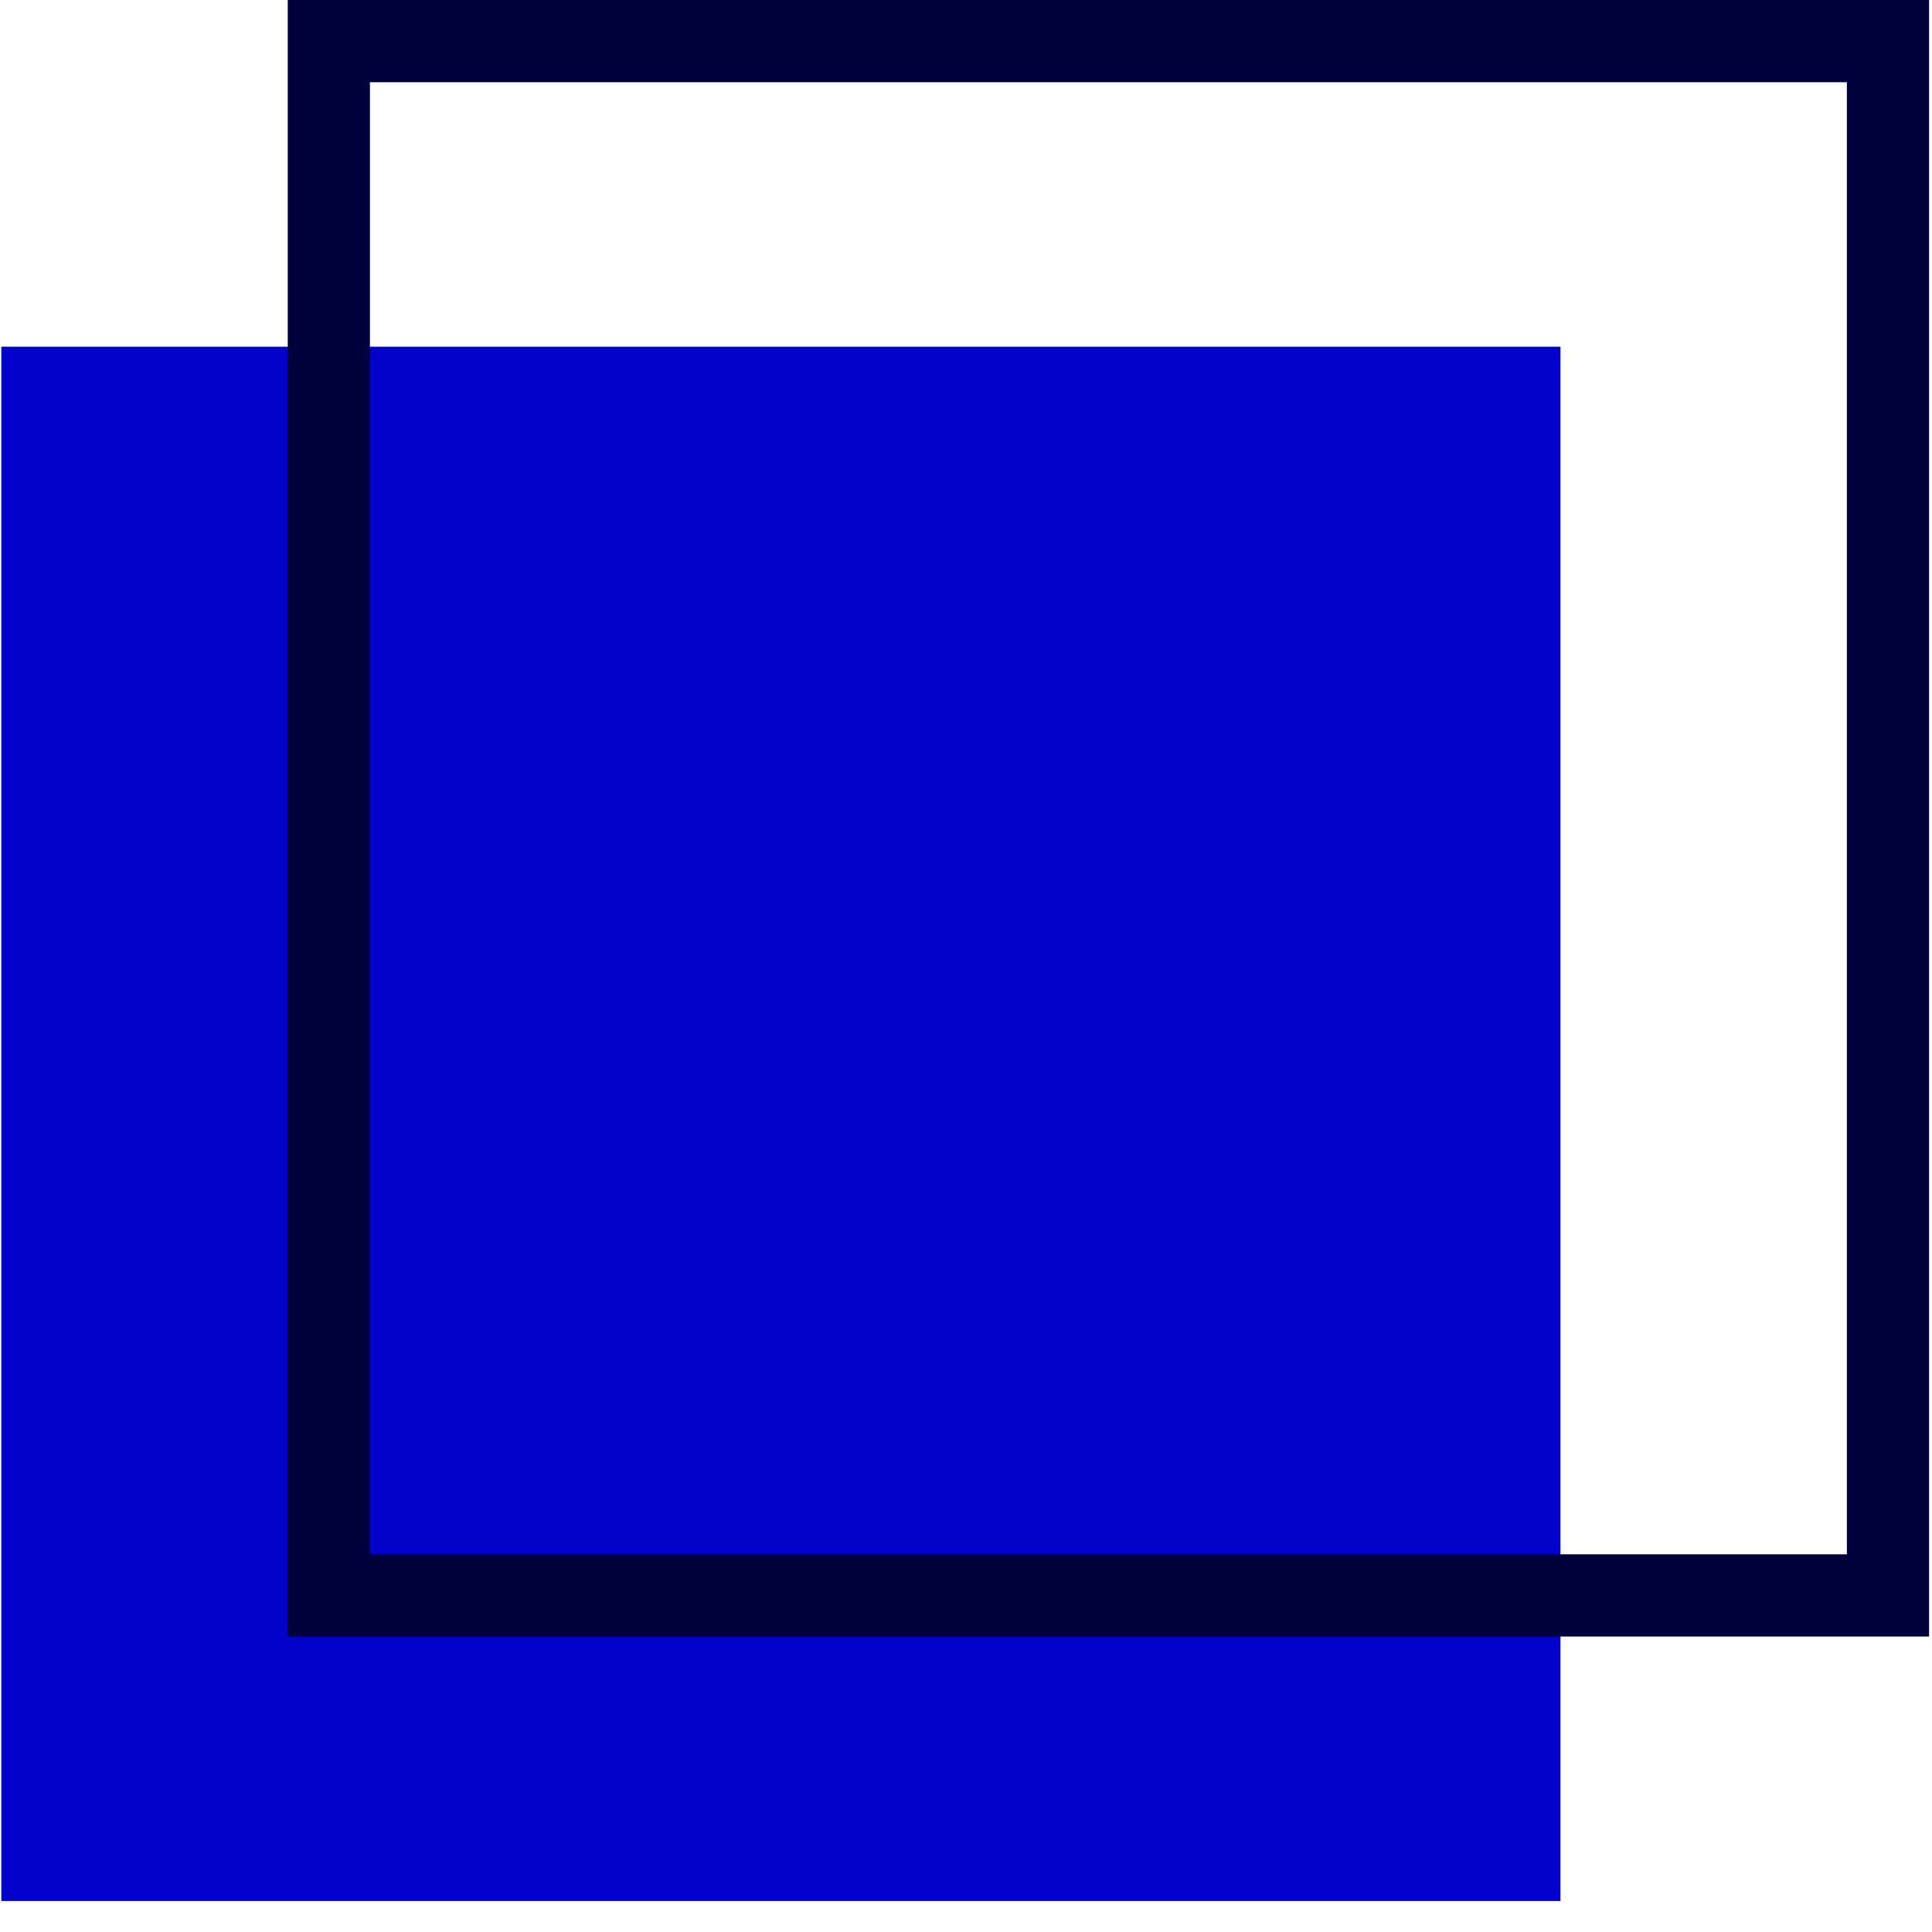
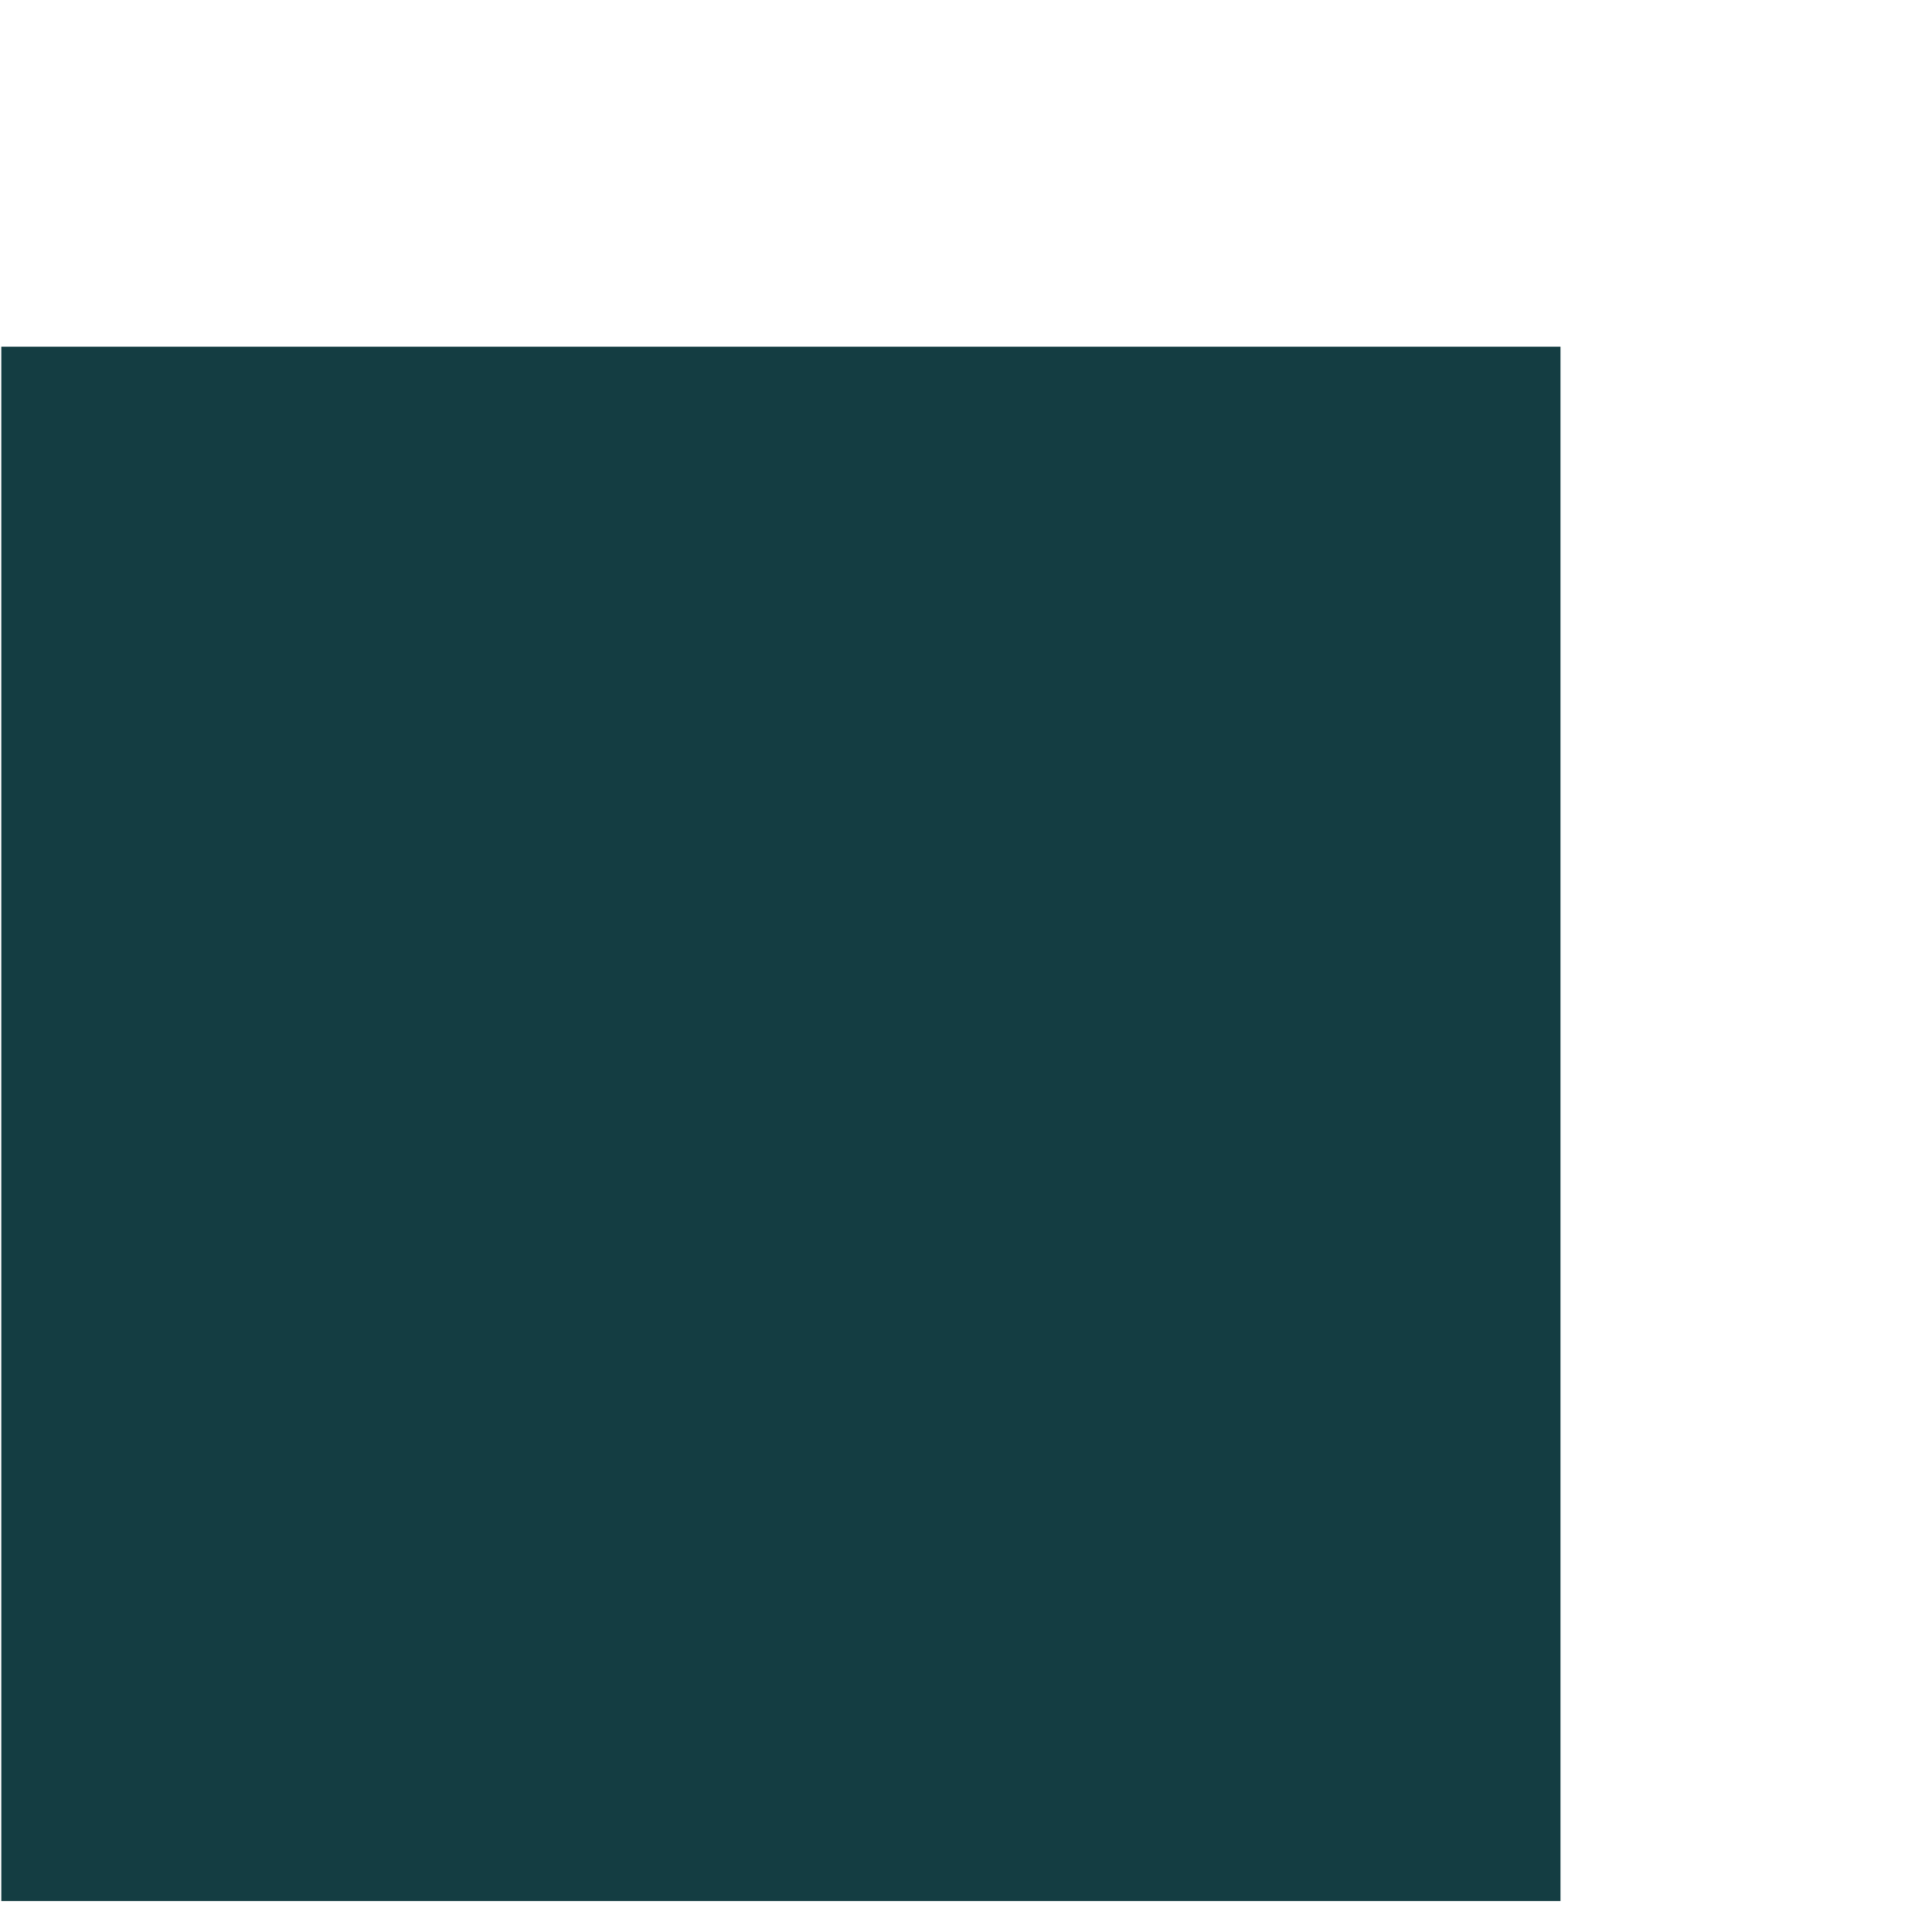
<svg xmlns="http://www.w3.org/2000/svg" width="47" height="47" viewBox="0 0 47 47" fill="none">
-   <path d="M37.962 8.434H0.032V46.246H37.962V8.434Z" fill="#0101CB" />
-   <path d="M45.929 1H8V38.812H45.929V1Z" stroke="#00003D" stroke-width="2" stroke-miterlimit="10" />
+   <path d="M37.962 8.434H0.032V46.246H37.962V8.434Z" fill="#143d42" />
+   <path d=" M45.929 1H8V38.812H45.929V1Z" stroke="" stroke-width="2" stroke-miterlimit="10" />
</svg>
